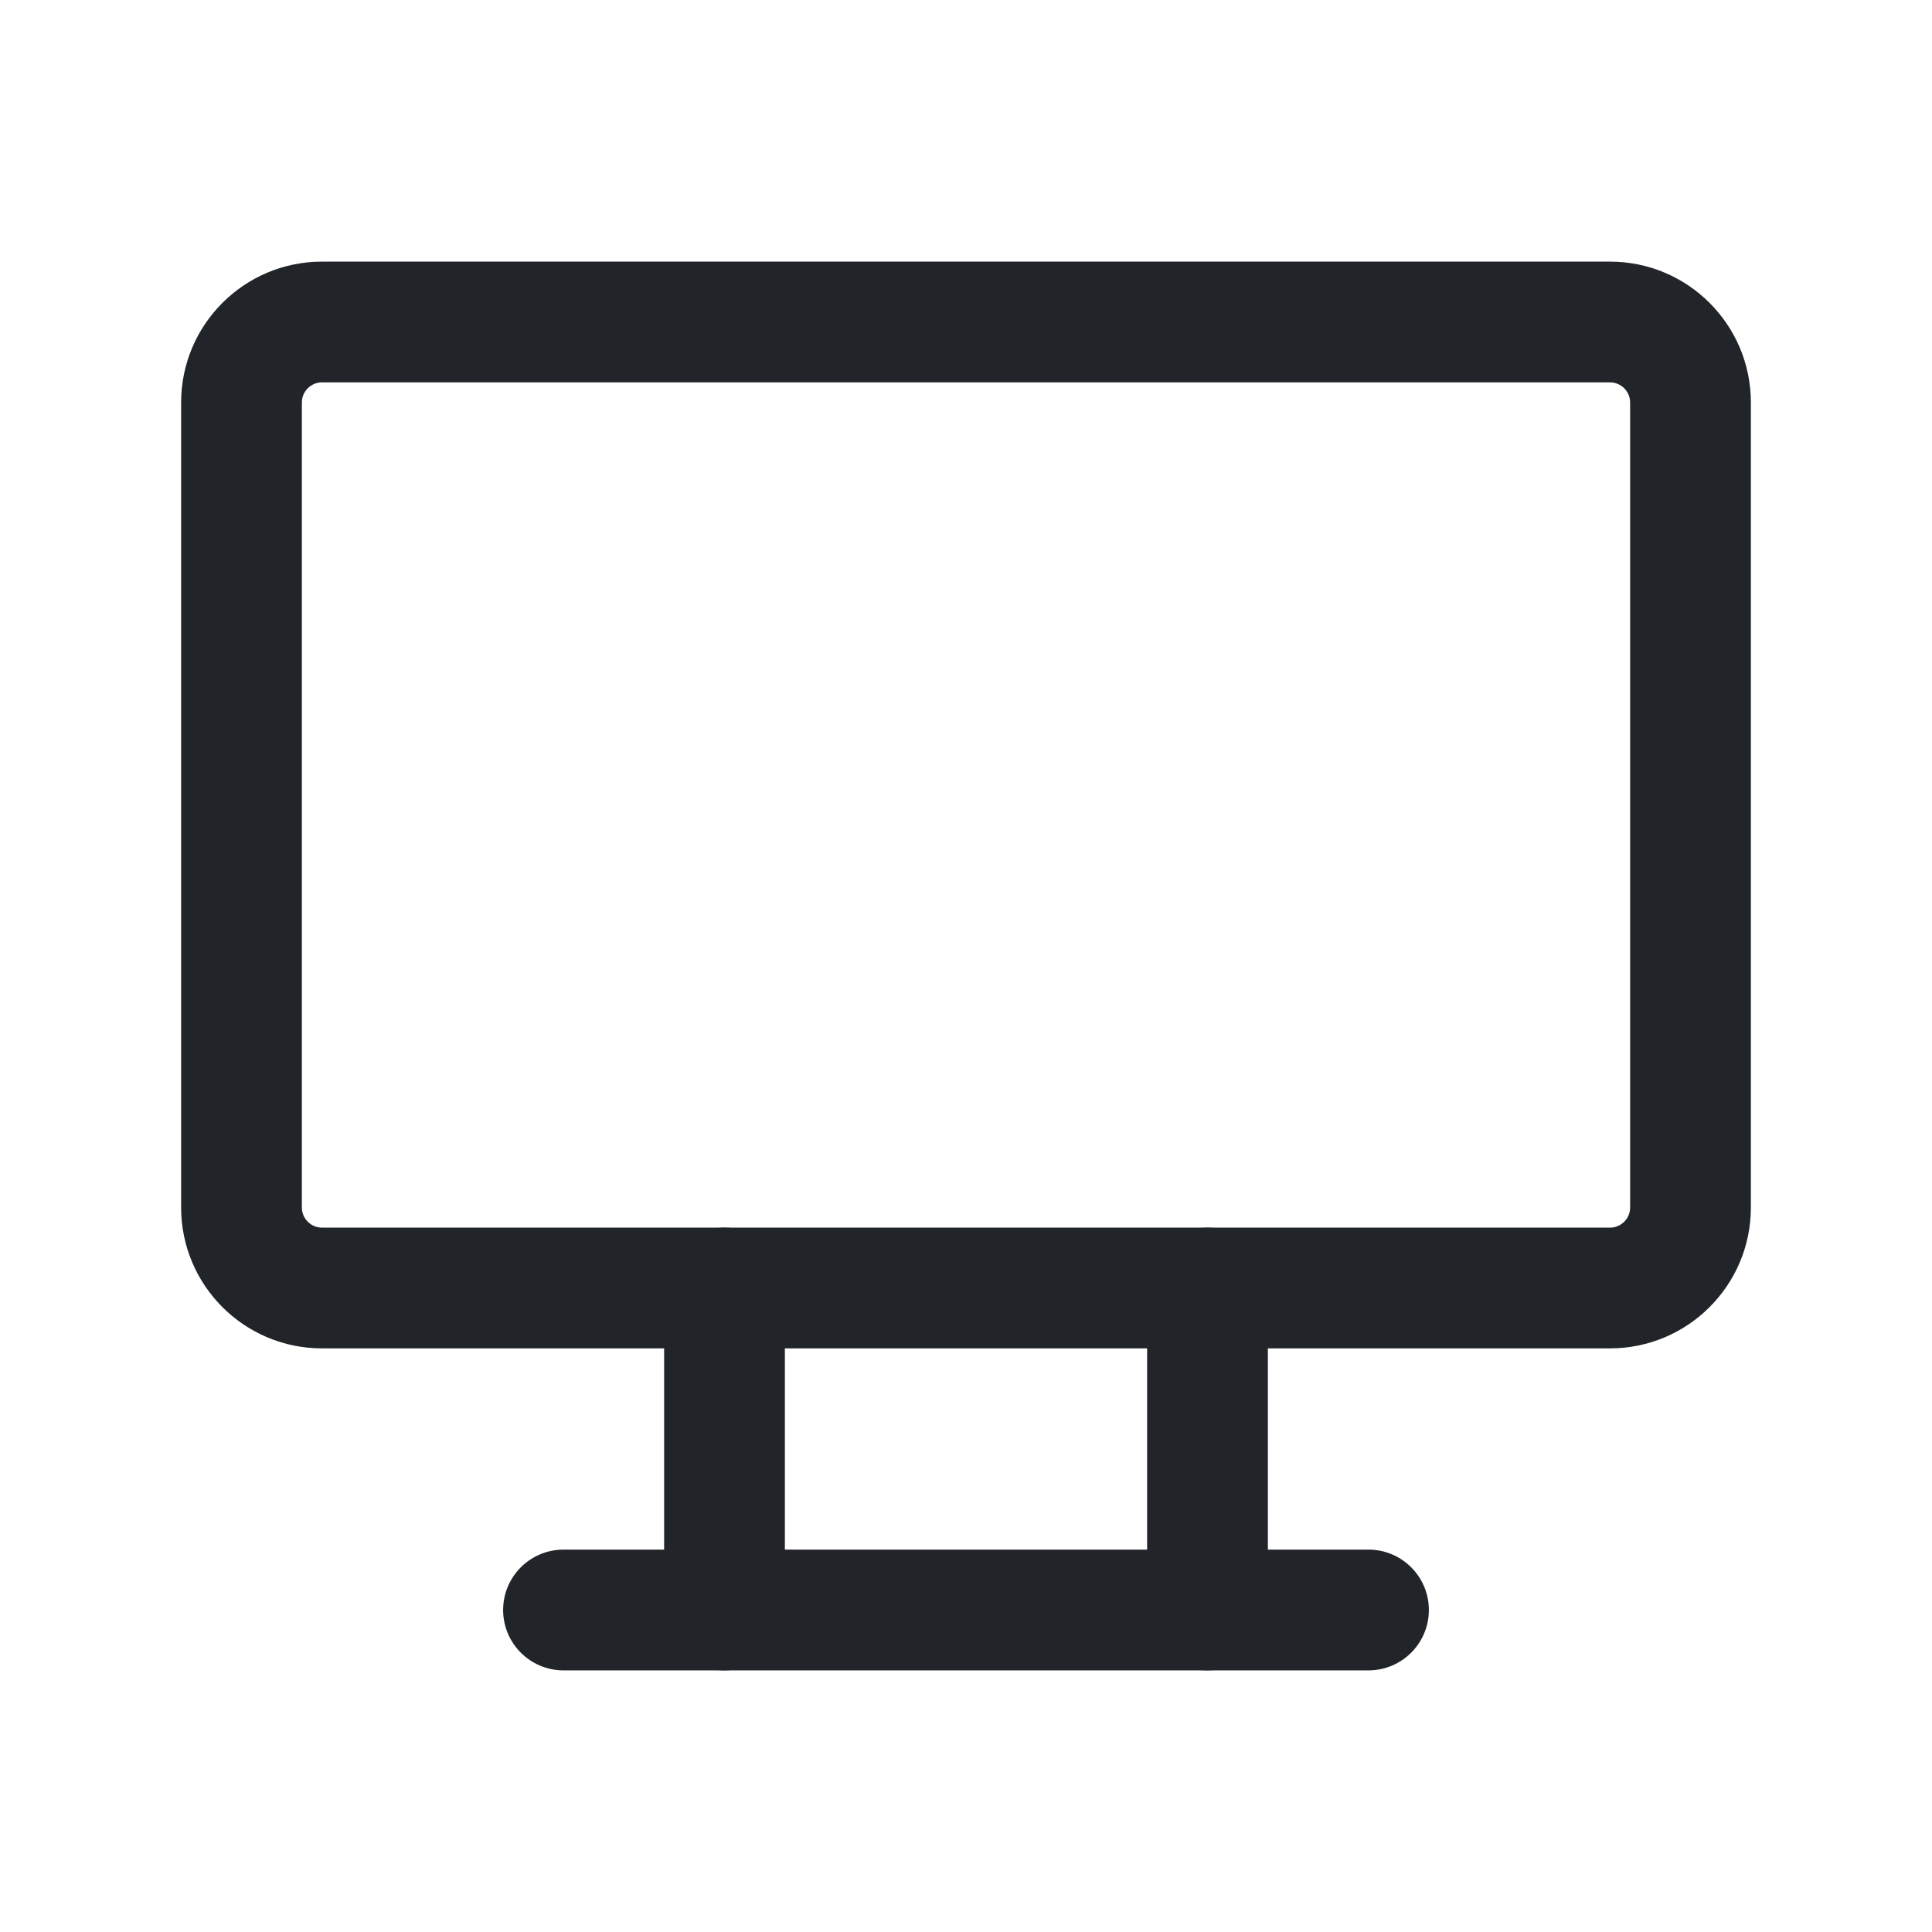
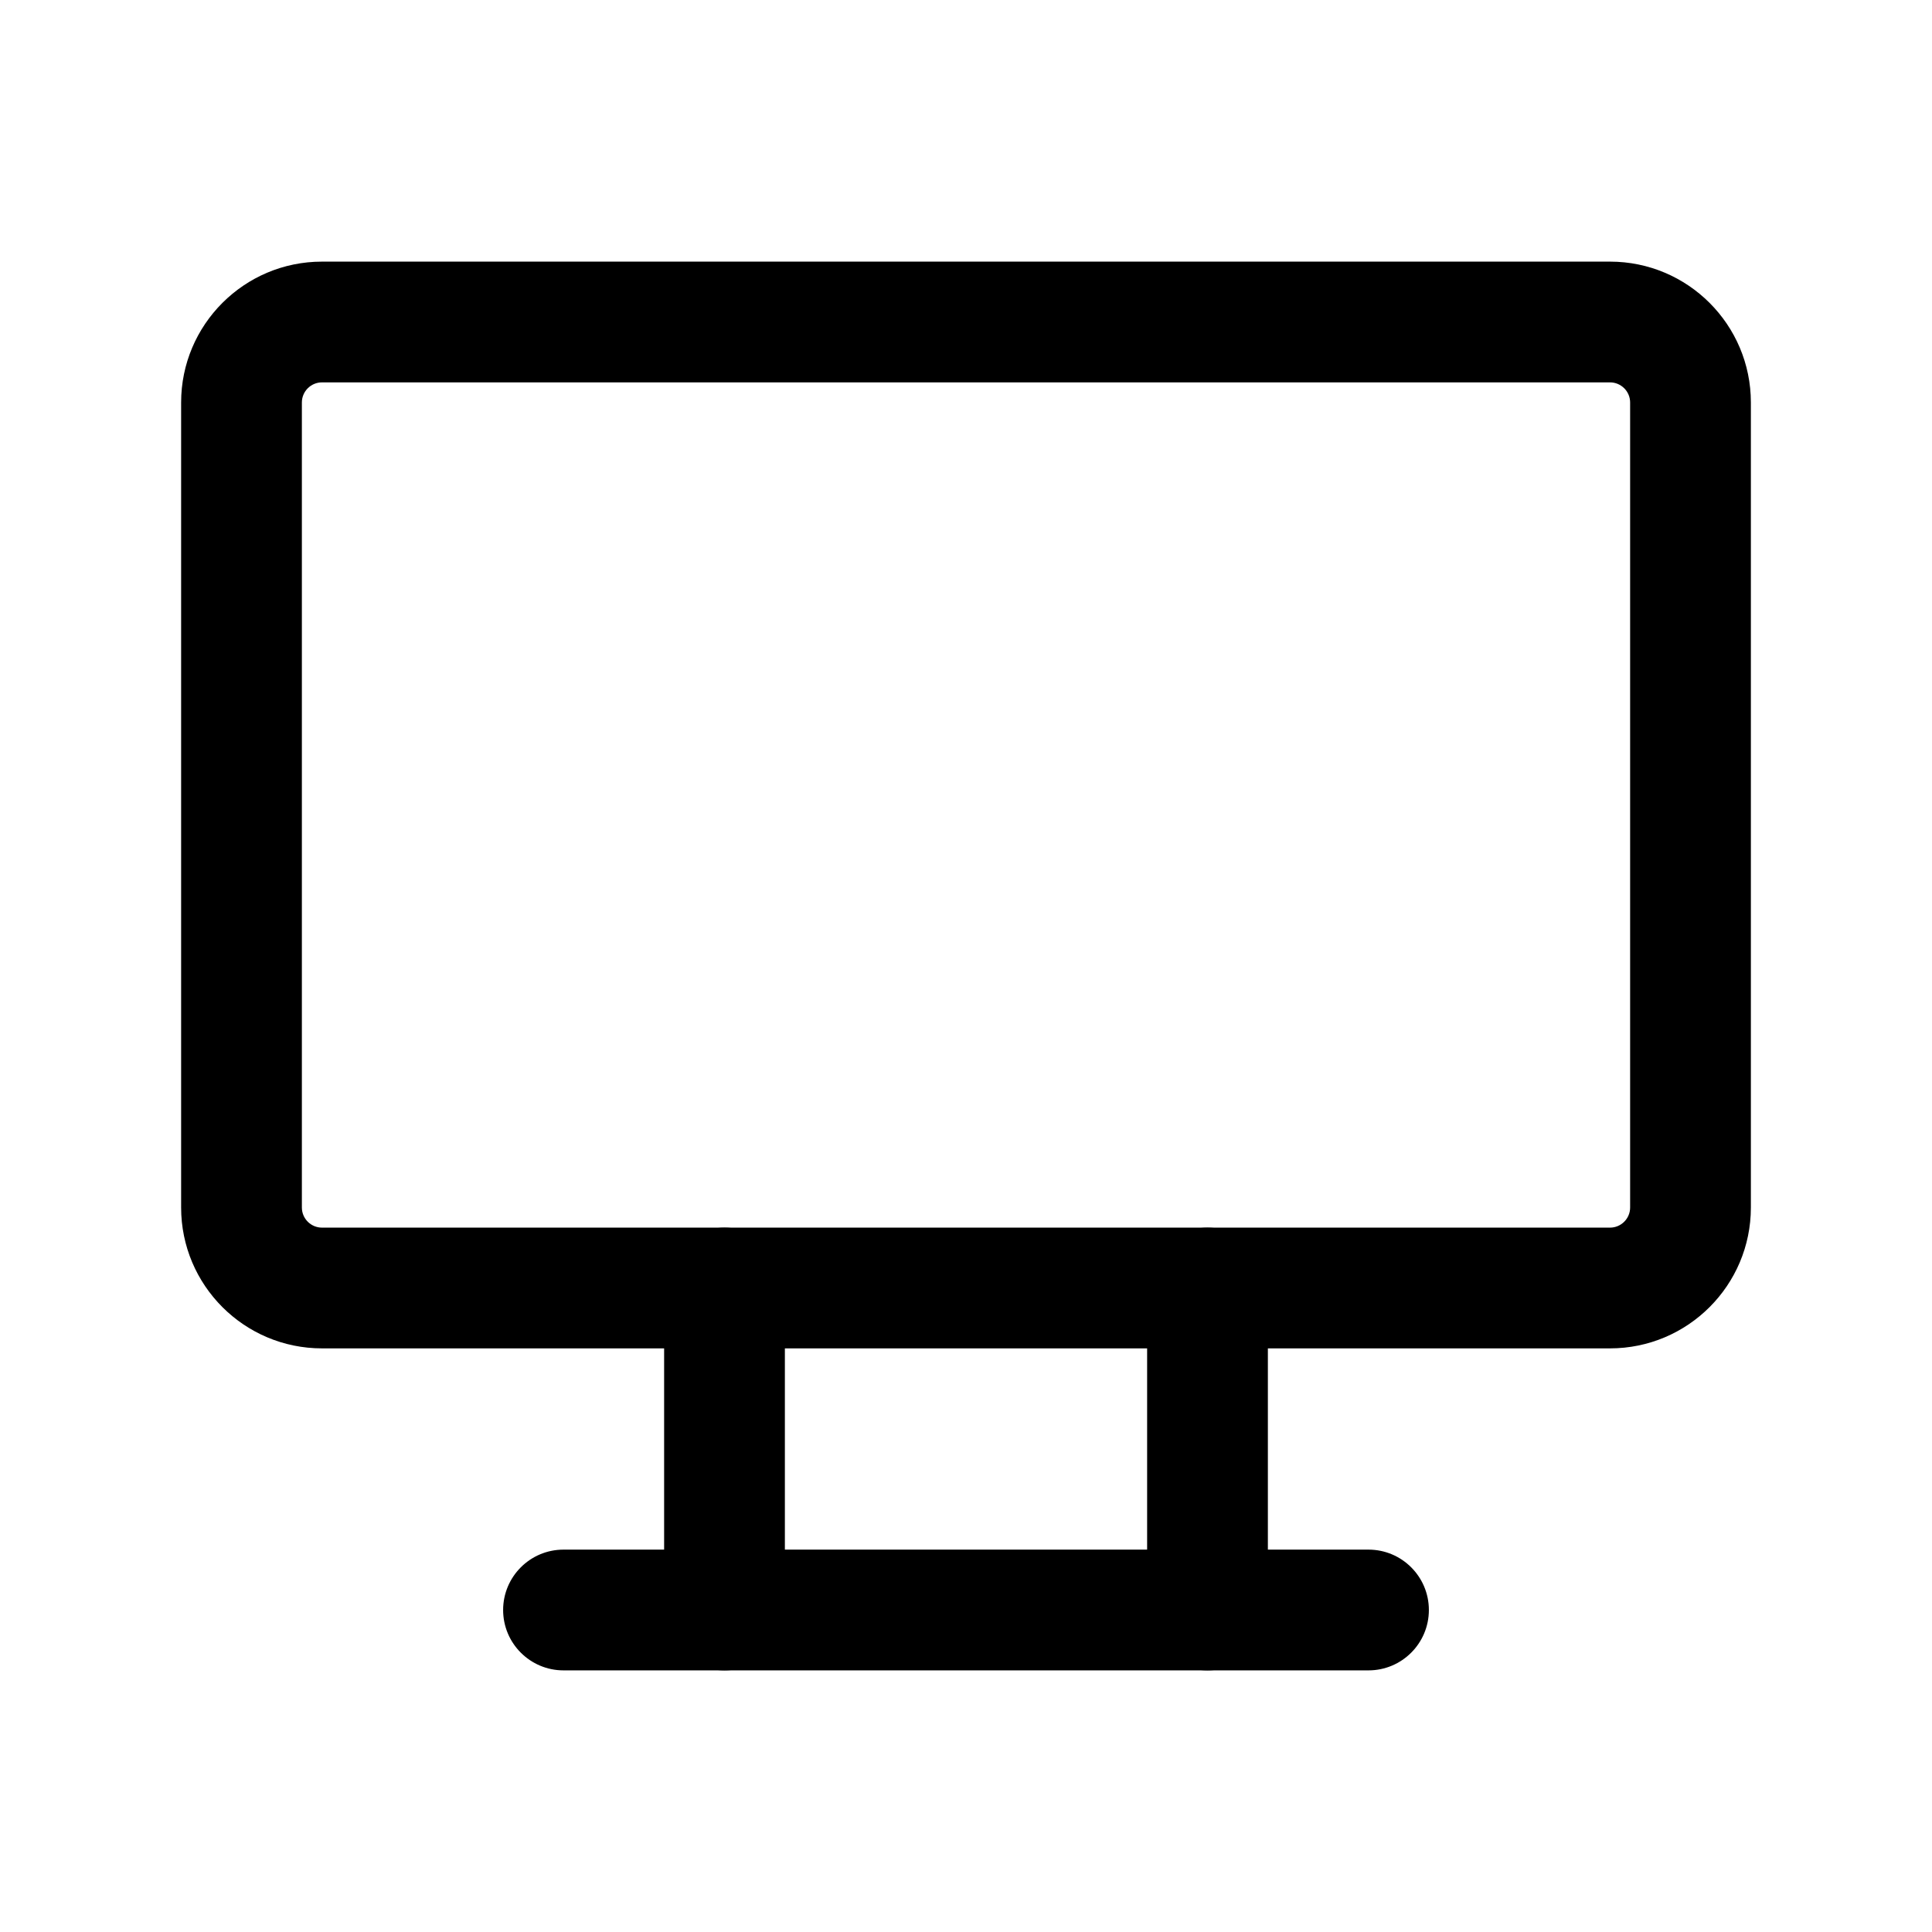
<svg xmlns="http://www.w3.org/2000/svg" width="24" height="24" viewBox="0 0 24 24" fill="none">
-   <path fill-rule="evenodd" clip-rule="evenodd" d="M2.25 5C2.25 4.034 3.034 3.25 4 3.25H20C20.966 3.25 21.75 4.034 21.75 5V15C21.75 15.966 20.966 16.75 20 16.75H4C3.034 16.75 2.25 15.966 2.25 15V5ZM4 4.75C3.862 4.75 3.75 4.862 3.75 5V15C3.75 15.138 3.862 15.25 4 15.25H20C20.138 15.25 20.25 15.138 20.25 15V5C20.25 4.862 20.138 4.75 20 4.75H4Z" fill="#212529" />
-   <path fill-rule="evenodd" clip-rule="evenodd" d="M6.25 20C6.25 19.586 6.586 19.25 7 19.25H17C17.414 19.25 17.75 19.586 17.75 20C17.75 20.414 17.414 20.75 17 20.75H7C6.586 20.75 6.25 20.414 6.25 20Z" fill="#212529" />
-   <path fill-rule="evenodd" clip-rule="evenodd" d="M9 15.25C9.414 15.25 9.75 15.586 9.75 16V20C9.75 20.414 9.414 20.75 9 20.75C8.586 20.75 8.25 20.414 8.25 20V16C8.25 15.586 8.586 15.25 9 15.25Z" fill="#212529" />
-   <path fill-rule="evenodd" clip-rule="evenodd" d="M15 15.25C15.414 15.25 15.75 15.586 15.75 16V20C15.75 20.414 15.414 20.75 15 20.75C14.586 20.75 14.25 20.414 14.25 20V16C14.25 15.586 14.586 15.25 15 15.25Z" fill="#212529" />
+   <path fill-rule="evenodd" clip-rule="evenodd" d="M2.25 5C2.25 4.034 3.034 3.25 4 3.25H20C20.966 3.25 21.75 4.034 21.75 5V15C21.75 15.966 20.966 16.75 20 16.75H4C3.034 16.75 2.25 15.966 2.25 15V5ZM4 4.75C3.862 4.75 3.75 4.862 3.75 5V15C3.75 15.138 3.862 15.25 4 15.25H20C20.138 15.25 20.25 15.138 20.25 15V5C20.25 4.862 20.138 4.75 20 4.75H4Z" fill="black" />
+   <path fill-rule="evenodd" clip-rule="evenodd" d="M6.25 20C6.25 19.586 6.586 19.25 7 19.25H17C17.414 19.25 17.75 19.586 17.75 20C17.75 20.414 17.414 20.75 17 20.75H7C6.586 20.75 6.25 20.414 6.25 20Z" fill="black" />
+   <path fill-rule="evenodd" clip-rule="evenodd" d="M9 15.25C9.414 15.25 9.75 15.586 9.75 16V20C9.75 20.414 9.414 20.75 9 20.75C8.586 20.75 8.25 20.414 8.25 20V16C8.25 15.586 8.586 15.25 9 15.25Z" fill="black" />
+   <path fill-rule="evenodd" clip-rule="evenodd" d="M15 15.25C15.414 15.25 15.75 15.586 15.75 16V20C15.75 20.414 15.414 20.75 15 20.75C14.586 20.75 14.25 20.414 14.25 20V16C14.25 15.586 14.586 15.25 15 15.25Z" fill="black" />
</svg>
